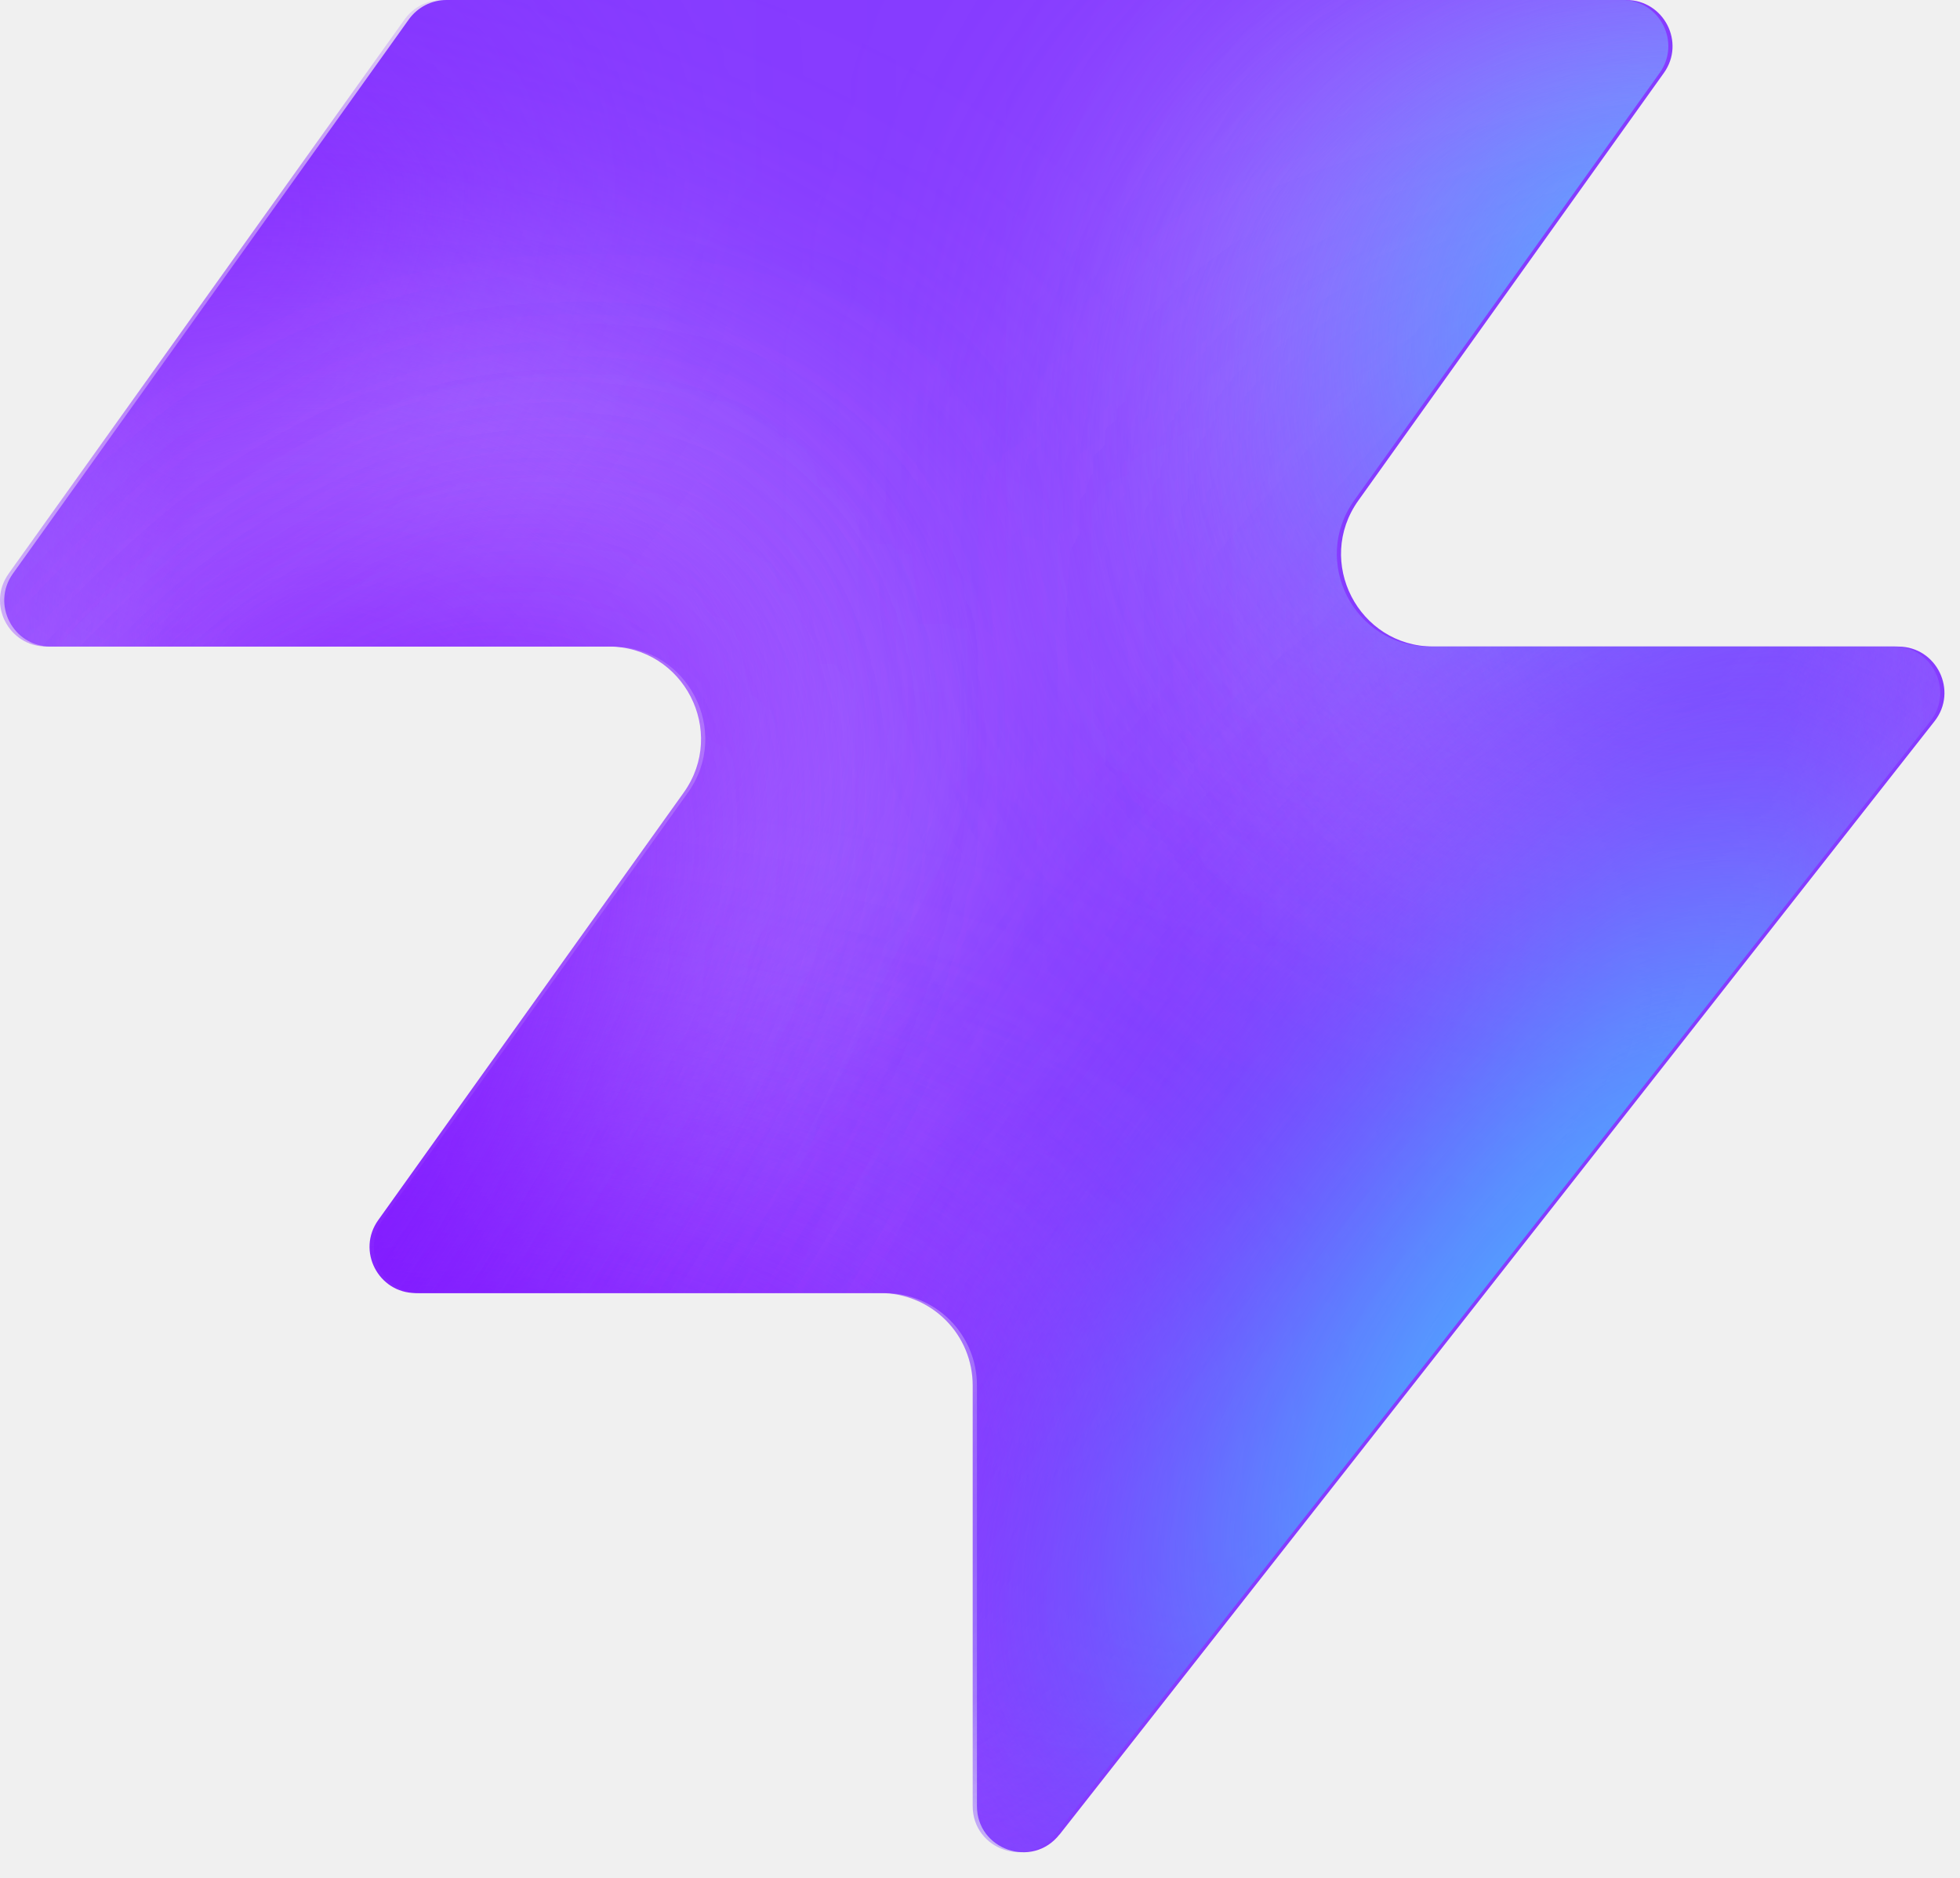
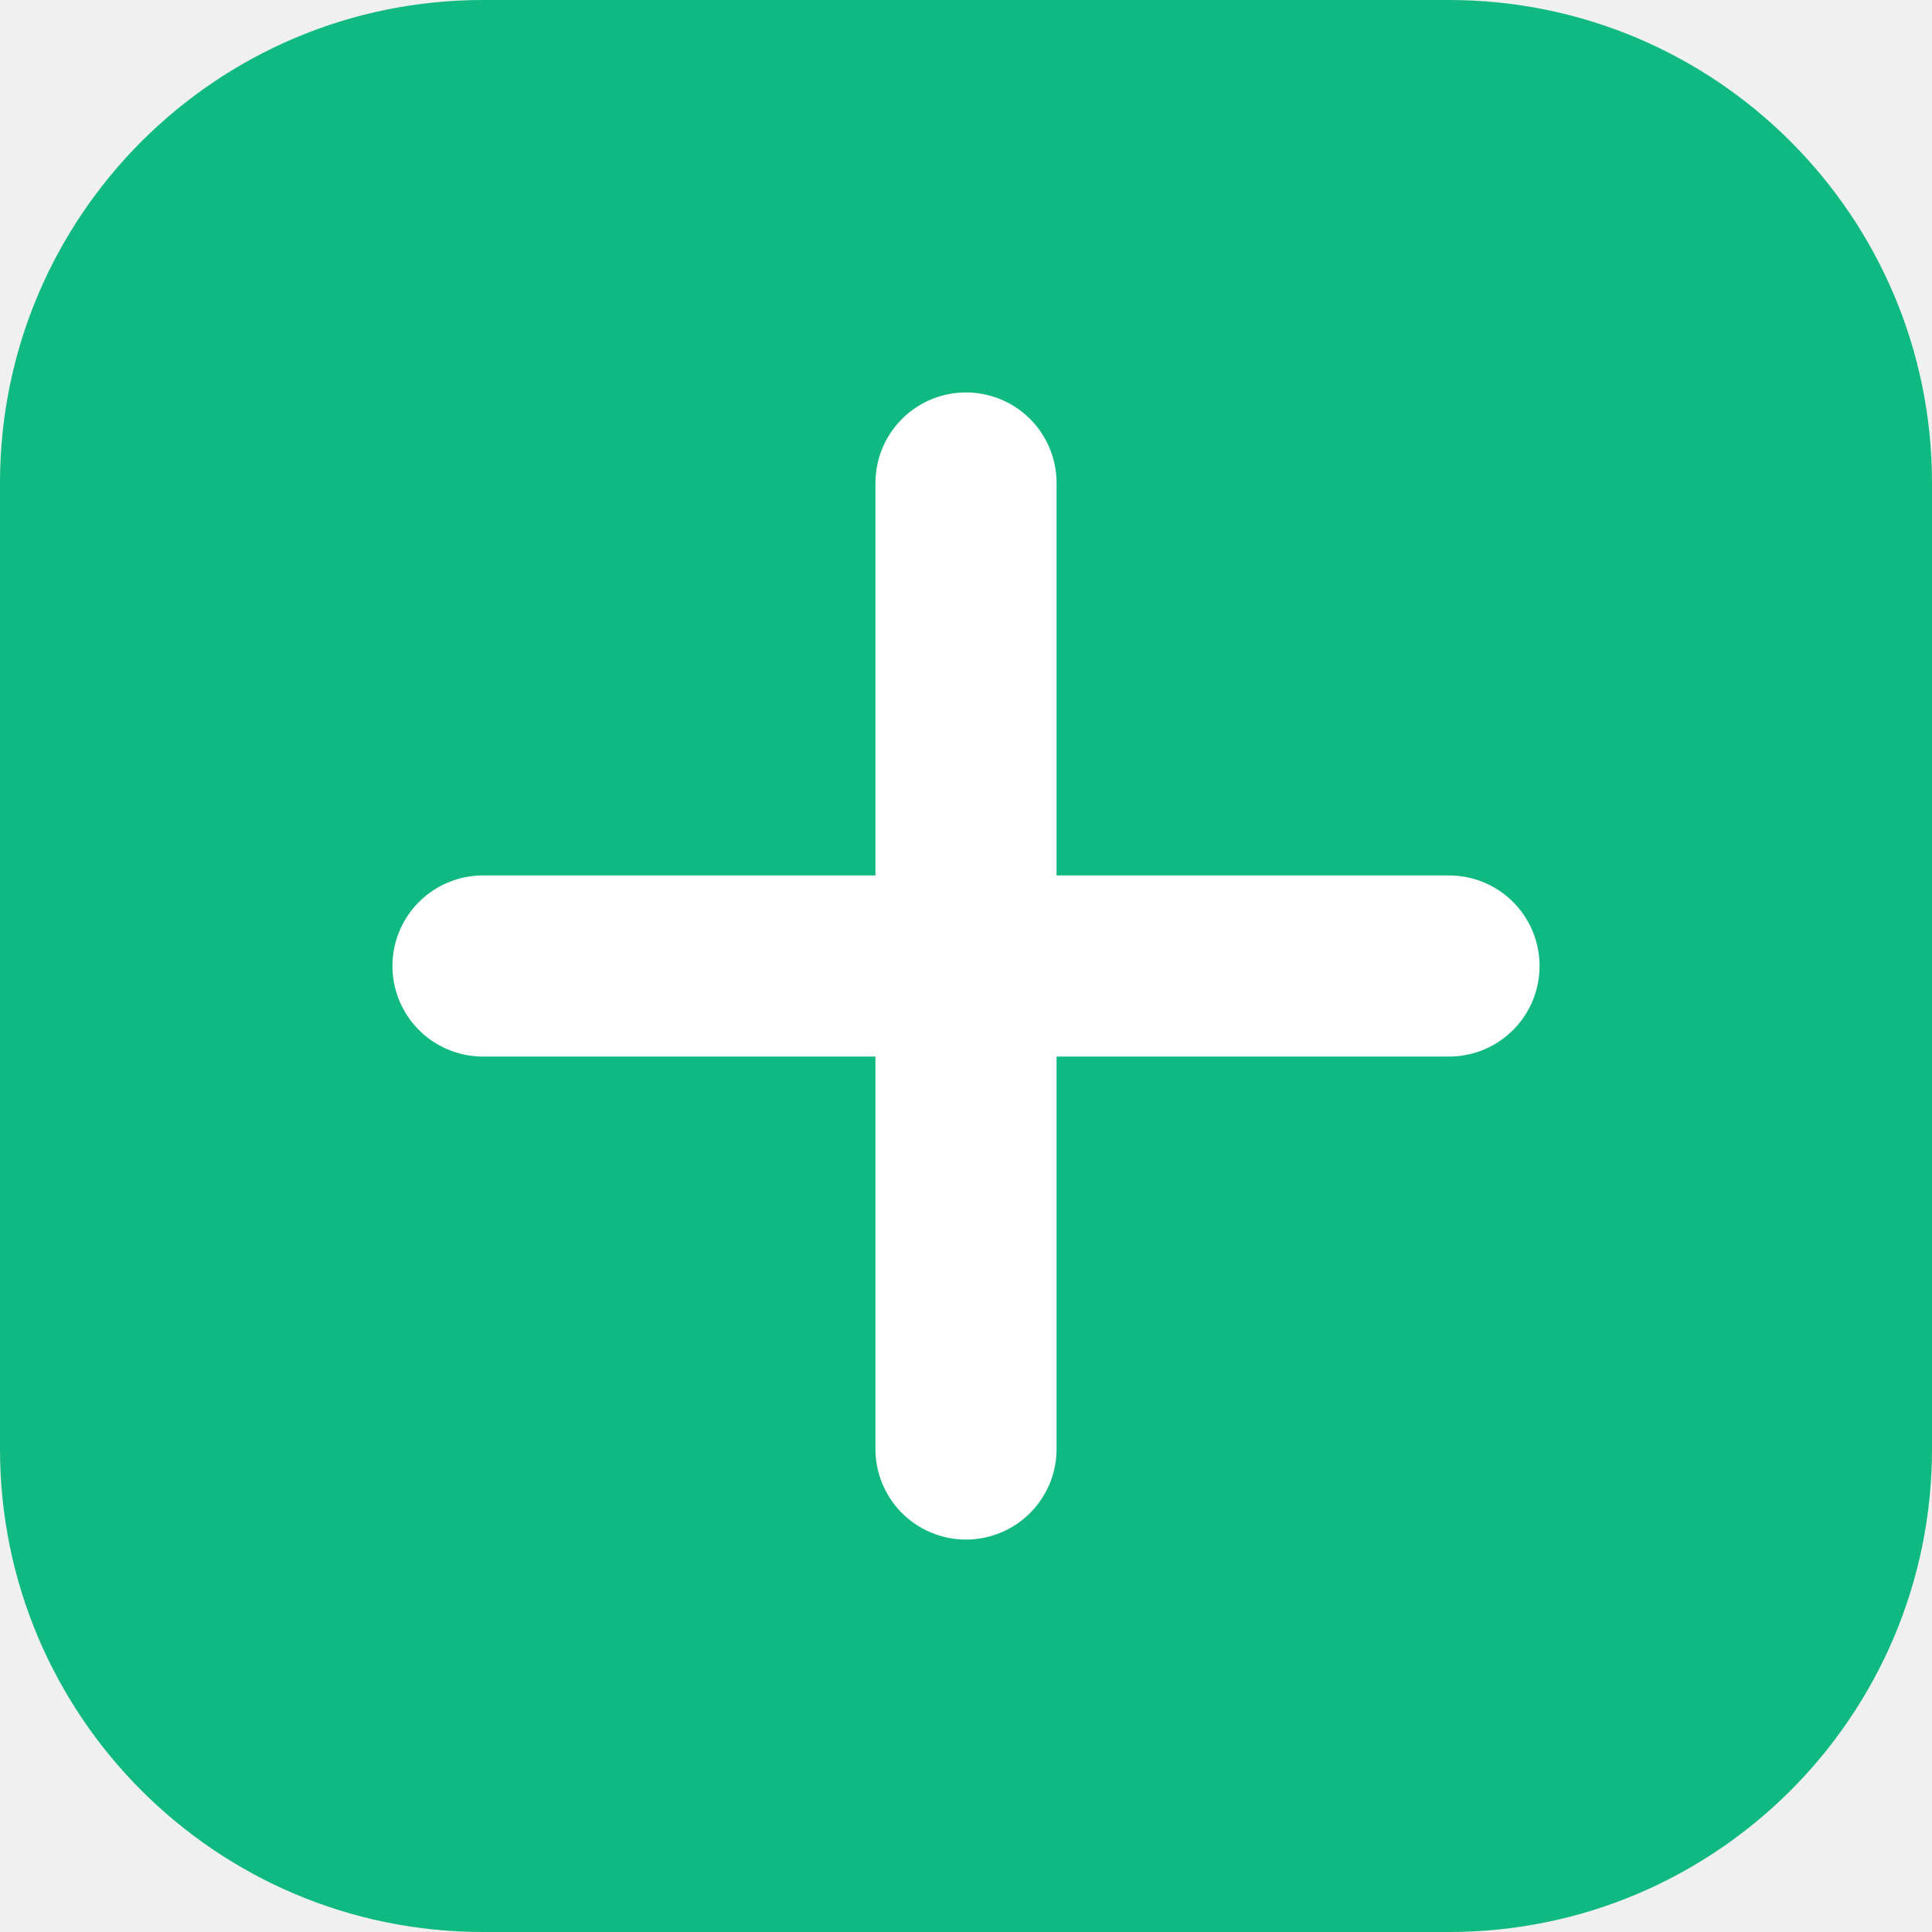
- <svg xmlns="http://www.w3.org/2000/svg" width="48" height="46" fill="none" viewBox="0 0 48 46">
-   <path fill="#863bff" d="M25.946 44.938c-.664.845-2.021.375-2.021-.698V33.937a2.26 2.26 0 0 0-2.262-2.262H10.287c-.92 0-1.456-1.04-.92-1.788l7.48-10.471c1.07-1.497 0-3.578-1.842-3.578H1.237c-.92 0-1.456-1.04-.92-1.788L10.013.474c.214-.297.556-.474.92-.474h28.894c.92 0 1.456 1.04.92 1.788l-7.48 10.471c-1.07 1.498 0 3.579 1.842 3.579h11.377c.943 0 1.473 1.088.89 1.83L25.947 44.94z" style="fill:#863bff;fill:color(display-p3 .525 .23 1);fill-opacity:1" />
-   <mask id="a" width="48" height="46" x="0" y="0" maskUnits="userSpaceOnUse" style="mask-type:alpha">
-     <path fill="#000" d="M25.842 44.938c-.664.844-2.021.375-2.021-.698V33.937a2.26 2.26 0 0 0-2.262-2.262H10.183c-.92 0-1.456-1.04-.92-1.788l7.48-10.471c1.07-1.498 0-3.579-1.842-3.579H1.133c-.92 0-1.456-1.04-.92-1.787L9.91.473c.214-.297.556-.474.92-.474h28.894c.92 0 1.456 1.04.92 1.788l-7.48 10.471c-1.07 1.498 0 3.578 1.842 3.578h11.377c.943 0 1.473 1.088.89 1.832L25.843 44.94z" style="fill:#000;fill-opacity:1" />
-   </mask>
-   <g mask="url(#a)">
-     <g filter="url(#b)">
-       <ellipse cx="5.508" cy="14.704" fill="#ede6ff" rx="5.508" ry="14.704" style="fill:#ede6ff;fill:color(display-p3 .927 .903 1);fill-opacity:1" transform="matrix(.00324 1 1 -.00324 -4.47 31.516)" />
-     </g>
-     <g filter="url(#c)">
-       <ellipse cx="10.399" cy="29.851" fill="#ede6ff" rx="10.399" ry="29.851" style="fill:#ede6ff;fill:color(display-p3 .927 .903 1);fill-opacity:1" transform="matrix(.00324 1 1 -.00324 -39.328 7.883)" />
-     </g>
-     <g filter="url(#d)">
-       <ellipse cx="5.508" cy="30.487" fill="#7e14ff" rx="5.508" ry="30.487" style="fill:#7e14ff;fill:color(display-p3 .492 .077 1);fill-opacity:1" transform="rotate(89.814 -25.913 -14.639)scale(1 -1)" />
-     </g>
-     <g filter="url(#e)">
-       <ellipse cx="5.508" cy="30.599" fill="#7e14ff" rx="5.508" ry="30.599" style="fill:#7e14ff;fill:color(display-p3 .492 .077 1);fill-opacity:1" transform="rotate(89.814 -32.644 -3.334)scale(1 -1)" />
-     </g>
-     <g filter="url(#f)">
-       <ellipse cx="5.508" cy="30.599" fill="#7e14ff" rx="5.508" ry="30.599" style="fill:#7e14ff;fill:color(display-p3 .492 .077 1);fill-opacity:1" transform="matrix(.00324 1 1 -.00324 -34.34 30.47)" />
-     </g>
-     <g filter="url(#g)">
-       <ellipse cx="14.072" cy="22.078" fill="#ede6ff" rx="14.072" ry="22.078" style="fill:#ede6ff;fill:color(display-p3 .927 .903 1);fill-opacity:1" transform="rotate(93.35 24.506 48.493)scale(-1 1)" />
-     </g>
-     <g filter="url(#h)">
-       <ellipse cx="3.47" cy="21.501" fill="#7e14ff" rx="3.47" ry="21.501" style="fill:#7e14ff;fill:color(display-p3 .492 .077 1);fill-opacity:1" transform="rotate(89.009 28.708 47.59)scale(-1 1)" />
-     </g>
-     <g filter="url(#i)">
-       <ellipse cx="3.47" cy="21.501" fill="#7e14ff" rx="3.47" ry="21.501" style="fill:#7e14ff;fill:color(display-p3 .492 .077 1);fill-opacity:1" transform="rotate(89.009 28.708 47.59)scale(-1 1)" />
-     </g>
-     <g filter="url(#j)">
-       <ellipse cx=".387" cy="8.972" fill="#7e14ff" rx="4.407" ry="29.108" style="fill:#7e14ff;fill:color(display-p3 .492 .077 1);fill-opacity:1" transform="rotate(39.51 .387 8.972)" />
-     </g>
-     <g filter="url(#k)">
-       <ellipse cx="47.523" cy="-6.092" fill="#7e14ff" rx="4.407" ry="29.108" style="fill:#7e14ff;fill:color(display-p3 .492 .077 1);fill-opacity:1" transform="rotate(37.892 47.523 -6.092)" />
-     </g>
-     <g filter="url(#l)">
-       <ellipse cx="41.412" cy="6.333" fill="#47bfff" rx="5.971" ry="9.665" style="fill:#47bfff;fill:color(display-p3 .28 .748 1);fill-opacity:1" transform="rotate(37.892 41.412 6.333)" />
-     </g>
-     <g filter="url(#m)">
-       <ellipse cx="-1.879" cy="38.332" fill="#7e14ff" rx="4.407" ry="29.108" style="fill:#7e14ff;fill:color(display-p3 .492 .077 1);fill-opacity:1" transform="rotate(37.892 -1.88 38.332)" />
-     </g>
-     <g filter="url(#n)">
-       <ellipse cx="-1.879" cy="38.332" fill="#7e14ff" rx="4.407" ry="29.108" style="fill:#7e14ff;fill:color(display-p3 .492 .077 1);fill-opacity:1" transform="rotate(37.892 -1.88 38.332)" />
-     </g>
-     <g filter="url(#o)">
-       <ellipse cx="35.651" cy="29.907" fill="#7e14ff" rx="4.407" ry="29.108" style="fill:#7e14ff;fill:color(display-p3 .492 .077 1);fill-opacity:1" transform="rotate(37.892 35.651 29.907)" />
-     </g>
-     <g filter="url(#p)">
-       <ellipse cx="38.418" cy="32.4" fill="#47bfff" rx="5.971" ry="15.297" style="fill:#47bfff;fill:color(display-p3 .28 .748 1);fill-opacity:1" transform="rotate(37.892 38.418 32.4)" />
-     </g>
-   </g>
-   <defs>
-     <filter id="b" width="60.045" height="41.654" x="-19.77" y="16.149" color-interpolation-filters="sRGB" filterUnits="userSpaceOnUse">
-       <feFlood flood-opacity="0" result="BackgroundImageFix" />
-       <feBlend in="SourceGraphic" in2="BackgroundImageFix" result="shape" />
-       <feGaussianBlur result="effect1_foregroundBlur_2002_17158" stdDeviation="7.659" />
-     </filter>
-     <filter id="c" width="90.34" height="51.437" x="-54.613" y="-7.533" color-interpolation-filters="sRGB" filterUnits="userSpaceOnUse">
-       <feFlood flood-opacity="0" result="BackgroundImageFix" />
-       <feBlend in="SourceGraphic" in2="BackgroundImageFix" result="shape" />
-       <feGaussianBlur result="effect1_foregroundBlur_2002_17158" stdDeviation="7.659" />
-     </filter>
-     <filter id="d" width="79.355" height="29.4" x="-49.64" y="2.03" color-interpolation-filters="sRGB" filterUnits="userSpaceOnUse">
-       <feFlood flood-opacity="0" result="BackgroundImageFix" />
-       <feBlend in="SourceGraphic" in2="BackgroundImageFix" result="shape" />
-       <feGaussianBlur result="effect1_foregroundBlur_2002_17158" stdDeviation="4.596" />
-     </filter>
-     <filter id="e" width="79.579" height="29.4" x="-45.045" y="20.029" color-interpolation-filters="sRGB" filterUnits="userSpaceOnUse">
-       <feFlood flood-opacity="0" result="BackgroundImageFix" />
-       <feBlend in="SourceGraphic" in2="BackgroundImageFix" result="shape" />
-       <feGaussianBlur result="effect1_foregroundBlur_2002_17158" stdDeviation="4.596" />
-     </filter>
-     <filter id="f" width="79.579" height="29.4" x="-43.513" y="21.178" color-interpolation-filters="sRGB" filterUnits="userSpaceOnUse">
-       <feFlood flood-opacity="0" result="BackgroundImageFix" />
-       <feBlend in="SourceGraphic" in2="BackgroundImageFix" result="shape" />
-       <feGaussianBlur result="effect1_foregroundBlur_2002_17158" stdDeviation="4.596" />
-     </filter>
-     <filter id="g" width="74.749" height="58.852" x="15.756" y="-17.901" color-interpolation-filters="sRGB" filterUnits="userSpaceOnUse">
-       <feFlood flood-opacity="0" result="BackgroundImageFix" />
-       <feBlend in="SourceGraphic" in2="BackgroundImageFix" result="shape" />
-       <feGaussianBlur result="effect1_foregroundBlur_2002_17158" stdDeviation="7.659" />
-     </filter>
-     <filter id="h" width="61.377" height="25.362" x="23.548" y="2.284" color-interpolation-filters="sRGB" filterUnits="userSpaceOnUse">
-       <feFlood flood-opacity="0" result="BackgroundImageFix" />
-       <feBlend in="SourceGraphic" in2="BackgroundImageFix" result="shape" />
-       <feGaussianBlur result="effect1_foregroundBlur_2002_17158" stdDeviation="4.596" />
-     </filter>
-     <filter id="i" width="61.377" height="25.362" x="23.548" y="2.284" color-interpolation-filters="sRGB" filterUnits="userSpaceOnUse">
-       <feFlood flood-opacity="0" result="BackgroundImageFix" />
-       <feBlend in="SourceGraphic" in2="BackgroundImageFix" result="shape" />
-       <feGaussianBlur result="effect1_foregroundBlur_2002_17158" stdDeviation="4.596" />
-     </filter>
-     <filter id="j" width="56.045" height="63.649" x="-27.636" y="-22.853" color-interpolation-filters="sRGB" filterUnits="userSpaceOnUse">
-       <feFlood flood-opacity="0" result="BackgroundImageFix" />
-       <feBlend in="SourceGraphic" in2="BackgroundImageFix" result="shape" />
-       <feGaussianBlur result="effect1_foregroundBlur_2002_17158" stdDeviation="4.596" />
-     </filter>
-     <filter id="k" width="54.814" height="64.646" x="20.116" y="-38.415" color-interpolation-filters="sRGB" filterUnits="userSpaceOnUse">
-       <feFlood flood-opacity="0" result="BackgroundImageFix" />
-       <feBlend in="SourceGraphic" in2="BackgroundImageFix" result="shape" />
-       <feGaussianBlur result="effect1_foregroundBlur_2002_17158" stdDeviation="4.596" />
-     </filter>
-     <filter id="l" width="33.541" height="35.313" x="24.641" y="-11.323" color-interpolation-filters="sRGB" filterUnits="userSpaceOnUse">
-       <feFlood flood-opacity="0" result="BackgroundImageFix" />
-       <feBlend in="SourceGraphic" in2="BackgroundImageFix" result="shape" />
-       <feGaussianBlur result="effect1_foregroundBlur_2002_17158" stdDeviation="4.596" />
-     </filter>
-     <filter id="m" width="54.814" height="64.646" x="-29.286" y="6.009" color-interpolation-filters="sRGB" filterUnits="userSpaceOnUse">
-       <feFlood flood-opacity="0" result="BackgroundImageFix" />
-       <feBlend in="SourceGraphic" in2="BackgroundImageFix" result="shape" />
-       <feGaussianBlur result="effect1_foregroundBlur_2002_17158" stdDeviation="4.596" />
-     </filter>
-     <filter id="n" width="54.814" height="64.646" x="-29.286" y="6.009" color-interpolation-filters="sRGB" filterUnits="userSpaceOnUse">
-       <feFlood flood-opacity="0" result="BackgroundImageFix" />
-       <feBlend in="SourceGraphic" in2="BackgroundImageFix" result="shape" />
-       <feGaussianBlur result="effect1_foregroundBlur_2002_17158" stdDeviation="4.596" />
-     </filter>
-     <filter id="o" width="54.814" height="64.646" x="8.244" y="-2.416" color-interpolation-filters="sRGB" filterUnits="userSpaceOnUse">
-       <feFlood flood-opacity="0" result="BackgroundImageFix" />
-       <feBlend in="SourceGraphic" in2="BackgroundImageFix" result="shape" />
-       <feGaussianBlur result="effect1_foregroundBlur_2002_17158" stdDeviation="4.596" />
-     </filter>
-     <filter id="p" width="39.409" height="43.623" x="18.713" y="10.588" color-interpolation-filters="sRGB" filterUnits="userSpaceOnUse">
-       <feFlood flood-opacity="0" result="BackgroundImageFix" />
-       <feBlend in="SourceGraphic" in2="BackgroundImageFix" result="shape" />
-       <feGaussianBlur result="effect1_foregroundBlur_2002_17158" stdDeviation="4.596" />
-     </filter>
-   </defs>
+ <svg xmlns="http://www.w3.org/2000/svg" width="64" height="64" viewBox="0 0 32 32" fill="none">
+   <rect width="32" height="32" rx="8" fill="#10B981" />
+   <path d="M16 8v16M8 16h16" stroke="#fff" stroke-width="3" stroke-linecap="round" />
</svg>
